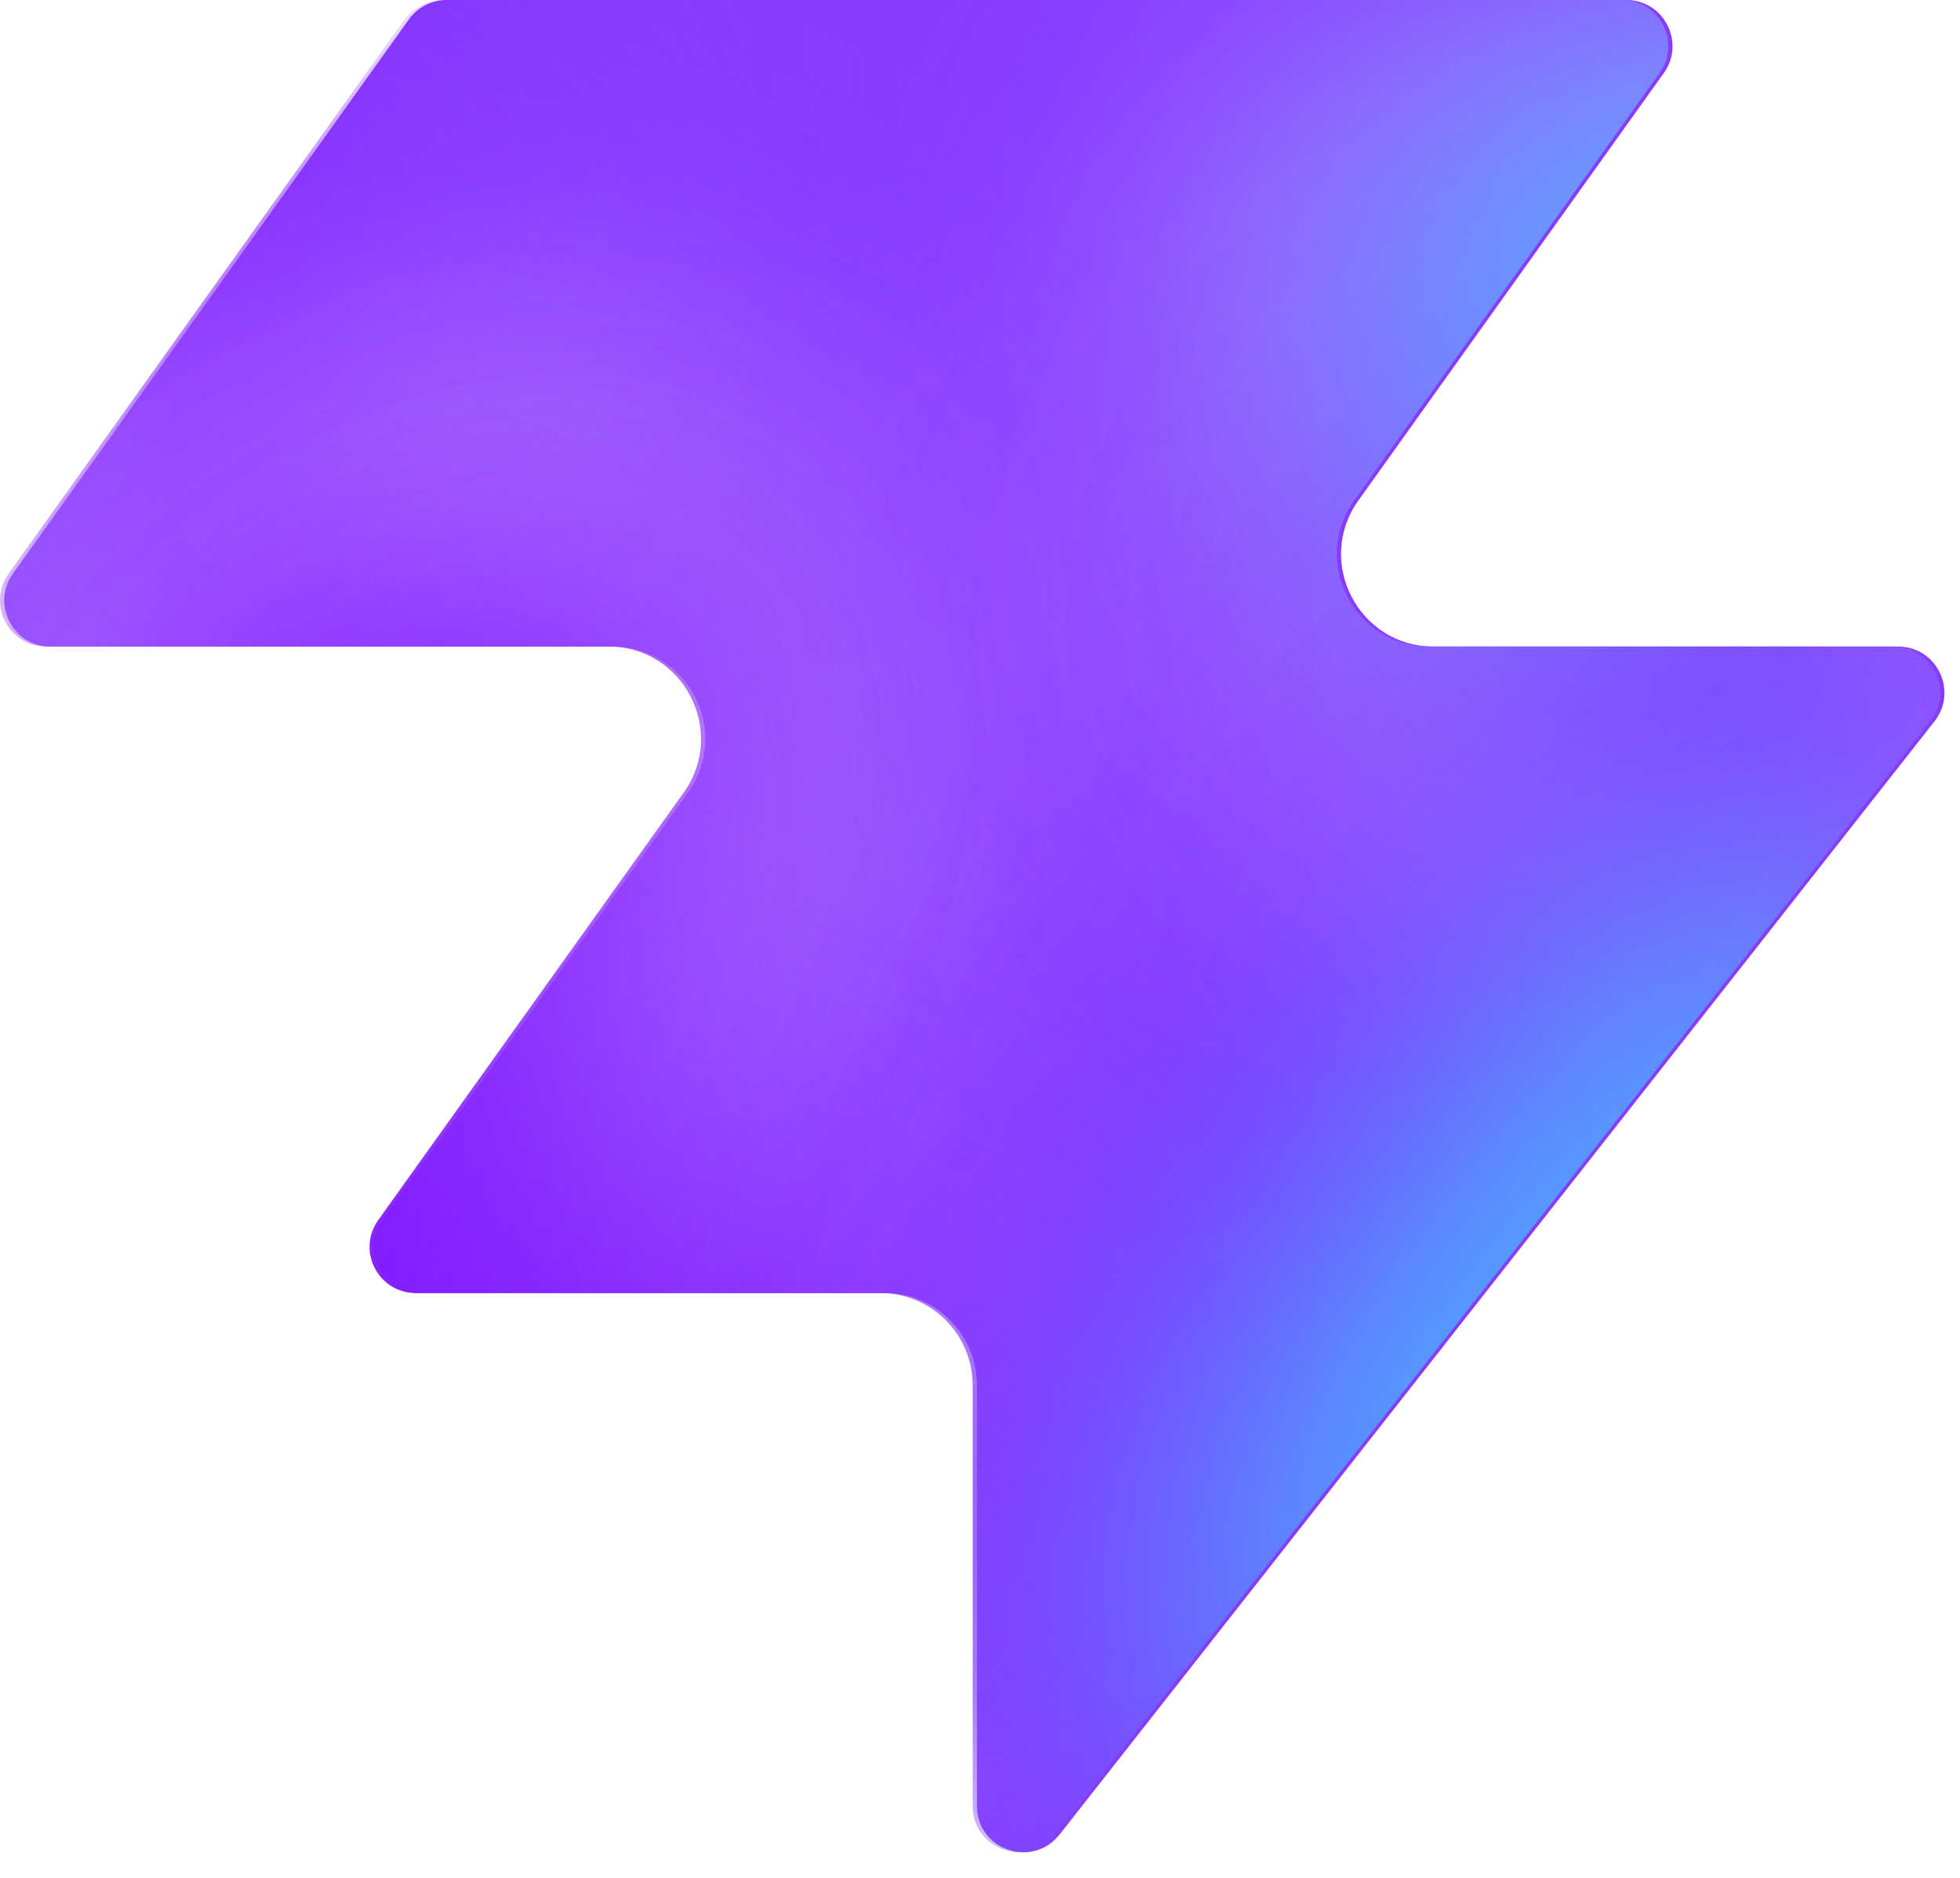
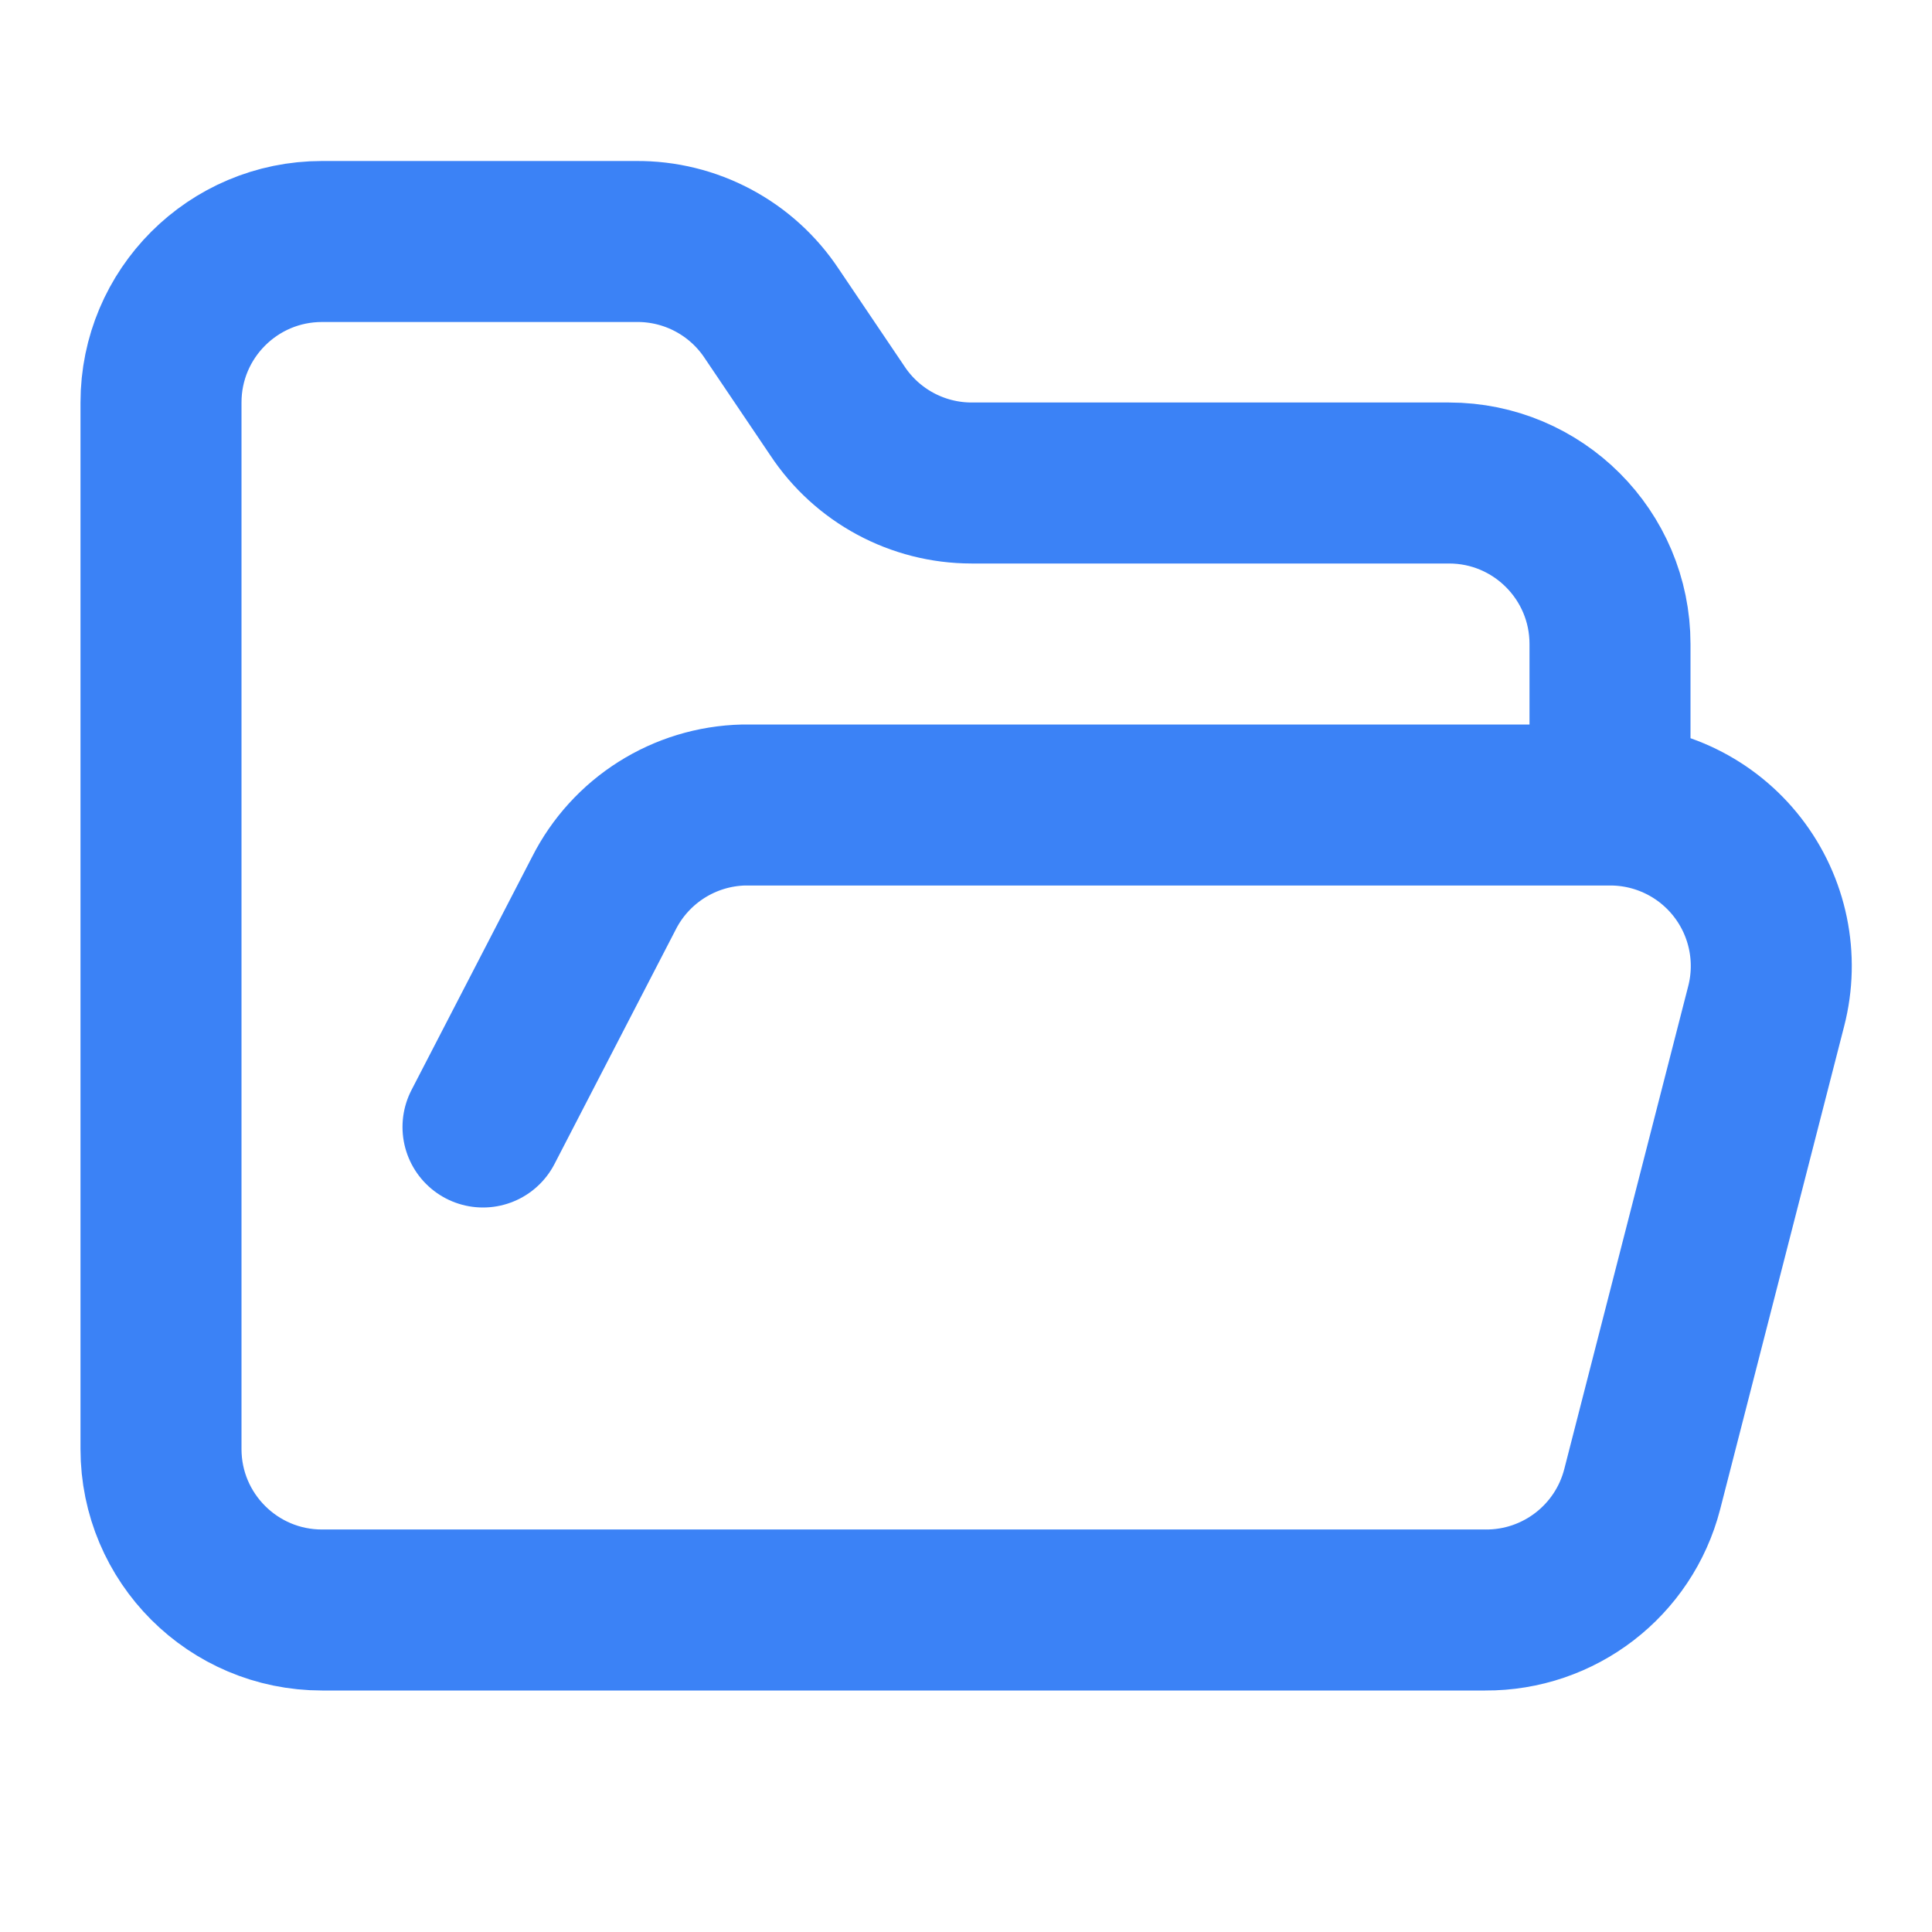
- <svg xmlns="http://www.w3.org/2000/svg" width="48" height="46" fill="none" viewBox="0 0 48 46">
-   <path fill="#863bff" d="M25.946 44.938c-.664.845-2.021.375-2.021-.698V33.937a2.26 2.26 0 0 0-2.262-2.262H10.287c-.92 0-1.456-1.04-.92-1.788l7.48-10.471c1.07-1.497 0-3.578-1.842-3.578H1.237c-.92 0-1.456-1.04-.92-1.788L10.013.474c.214-.297.556-.474.92-.474h28.894c.92 0 1.456 1.04.92 1.788l-7.48 10.471c-1.07 1.498 0 3.579 1.842 3.579h11.377c.943 0 1.473 1.088.89 1.83L25.947 44.94z" style="fill:#863bff;fill:color(display-p3 .525 .23 1);fill-opacity:1" />
-   <mask id="a" width="48" height="46" x="0" y="0" maskUnits="userSpaceOnUse" style="mask-type:alpha">
-     <path fill="#000" d="M25.842 44.938c-.664.844-2.021.375-2.021-.698V33.937a2.26 2.26 0 0 0-2.262-2.262H10.183c-.92 0-1.456-1.04-.92-1.788l7.48-10.471c1.07-1.498 0-3.579-1.842-3.579H1.133c-.92 0-1.456-1.04-.92-1.787L9.91.473c.214-.297.556-.474.92-.474h28.894c.92 0 1.456 1.04.92 1.788l-7.48 10.471c-1.07 1.498 0 3.578 1.842 3.578h11.377c.943 0 1.473 1.088.89 1.832L25.843 44.94z" style="fill:#000;fill-opacity:1" />
-   </mask>
-   <g mask="url(#a)">
-     <g filter="url(#b)">
-       <ellipse cx="5.508" cy="14.704" fill="#ede6ff" rx="5.508" ry="14.704" style="fill:#ede6ff;fill:color(display-p3 .927 .903 1);fill-opacity:1" transform="matrix(.00324 1 1 -.00324 -4.47 31.516)" />
-     </g>
-     <g filter="url(#c)">
-       <ellipse cx="10.399" cy="29.851" fill="#ede6ff" rx="10.399" ry="29.851" style="fill:#ede6ff;fill:color(display-p3 .927 .903 1);fill-opacity:1" transform="matrix(.00324 1 1 -.00324 -39.328 7.883)" />
-     </g>
-     <g filter="url(#d)">
-       <ellipse cx="5.508" cy="30.487" fill="#7e14ff" rx="5.508" ry="30.487" style="fill:#7e14ff;fill:color(display-p3 .492 .077 1);fill-opacity:1" transform="rotate(89.814 -25.913 -14.639)scale(1 -1)" />
-     </g>
-     <g filter="url(#e)">
-       <ellipse cx="5.508" cy="30.599" fill="#7e14ff" rx="5.508" ry="30.599" style="fill:#7e14ff;fill:color(display-p3 .492 .077 1);fill-opacity:1" transform="rotate(89.814 -32.644 -3.334)scale(1 -1)" />
-     </g>
-     <g filter="url(#f)">
-       <ellipse cx="5.508" cy="30.599" fill="#7e14ff" rx="5.508" ry="30.599" style="fill:#7e14ff;fill:color(display-p3 .492 .077 1);fill-opacity:1" transform="matrix(.00324 1 1 -.00324 -34.34 30.47)" />
-     </g>
-     <g filter="url(#g)">
-       <ellipse cx="14.072" cy="22.078" fill="#ede6ff" rx="14.072" ry="22.078" style="fill:#ede6ff;fill:color(display-p3 .927 .903 1);fill-opacity:1" transform="rotate(93.35 24.506 48.493)scale(-1 1)" />
-     </g>
-     <g filter="url(#h)">
-       <ellipse cx="3.47" cy="21.501" fill="#7e14ff" rx="3.47" ry="21.501" style="fill:#7e14ff;fill:color(display-p3 .492 .077 1);fill-opacity:1" transform="rotate(89.009 28.708 47.59)scale(-1 1)" />
-     </g>
-     <g filter="url(#i)">
-       <ellipse cx="3.47" cy="21.501" fill="#7e14ff" rx="3.47" ry="21.501" style="fill:#7e14ff;fill:color(display-p3 .492 .077 1);fill-opacity:1" transform="rotate(89.009 28.708 47.59)scale(-1 1)" />
-     </g>
-     <g filter="url(#j)">
-       <ellipse cx=".387" cy="8.972" fill="#7e14ff" rx="4.407" ry="29.108" style="fill:#7e14ff;fill:color(display-p3 .492 .077 1);fill-opacity:1" transform="rotate(39.51 .387 8.972)" />
-     </g>
-     <g filter="url(#k)">
-       <ellipse cx="47.523" cy="-6.092" fill="#7e14ff" rx="4.407" ry="29.108" style="fill:#7e14ff;fill:color(display-p3 .492 .077 1);fill-opacity:1" transform="rotate(37.892 47.523 -6.092)" />
-     </g>
-     <g filter="url(#l)">
-       <ellipse cx="41.412" cy="6.333" fill="#47bfff" rx="5.971" ry="9.665" style="fill:#47bfff;fill:color(display-p3 .28 .748 1);fill-opacity:1" transform="rotate(37.892 41.412 6.333)" />
-     </g>
-     <g filter="url(#m)">
-       <ellipse cx="-1.879" cy="38.332" fill="#7e14ff" rx="4.407" ry="29.108" style="fill:#7e14ff;fill:color(display-p3 .492 .077 1);fill-opacity:1" transform="rotate(37.892 -1.88 38.332)" />
-     </g>
-     <g filter="url(#n)">
-       <ellipse cx="-1.879" cy="38.332" fill="#7e14ff" rx="4.407" ry="29.108" style="fill:#7e14ff;fill:color(display-p3 .492 .077 1);fill-opacity:1" transform="rotate(37.892 -1.88 38.332)" />
-     </g>
-     <g filter="url(#o)">
-       <ellipse cx="35.651" cy="29.907" fill="#7e14ff" rx="4.407" ry="29.108" style="fill:#7e14ff;fill:color(display-p3 .492 .077 1);fill-opacity:1" transform="rotate(37.892 35.651 29.907)" />
-     </g>
-     <g filter="url(#p)">
-       <ellipse cx="38.418" cy="32.4" fill="#47bfff" rx="5.971" ry="15.297" style="fill:#47bfff;fill:color(display-p3 .28 .748 1);fill-opacity:1" transform="rotate(37.892 38.418 32.4)" />
-     </g>
-   </g>
-   <defs>
-     <filter id="b" width="60.045" height="41.654" x="-19.77" y="16.149" color-interpolation-filters="sRGB" filterUnits="userSpaceOnUse">
-       <feFlood flood-opacity="0" result="BackgroundImageFix" />
-       <feBlend in="SourceGraphic" in2="BackgroundImageFix" result="shape" />
-       <feGaussianBlur result="effect1_foregroundBlur_2002_17158" stdDeviation="7.659" />
-     </filter>
-     <filter id="c" width="90.34" height="51.437" x="-54.613" y="-7.533" color-interpolation-filters="sRGB" filterUnits="userSpaceOnUse">
-       <feFlood flood-opacity="0" result="BackgroundImageFix" />
-       <feBlend in="SourceGraphic" in2="BackgroundImageFix" result="shape" />
-       <feGaussianBlur result="effect1_foregroundBlur_2002_17158" stdDeviation="7.659" />
-     </filter>
-     <filter id="d" width="79.355" height="29.4" x="-49.64" y="2.03" color-interpolation-filters="sRGB" filterUnits="userSpaceOnUse">
-       <feFlood flood-opacity="0" result="BackgroundImageFix" />
-       <feBlend in="SourceGraphic" in2="BackgroundImageFix" result="shape" />
-       <feGaussianBlur result="effect1_foregroundBlur_2002_17158" stdDeviation="4.596" />
-     </filter>
-     <filter id="e" width="79.579" height="29.4" x="-45.045" y="20.029" color-interpolation-filters="sRGB" filterUnits="userSpaceOnUse">
-       <feFlood flood-opacity="0" result="BackgroundImageFix" />
-       <feBlend in="SourceGraphic" in2="BackgroundImageFix" result="shape" />
-       <feGaussianBlur result="effect1_foregroundBlur_2002_17158" stdDeviation="4.596" />
-     </filter>
-     <filter id="f" width="79.579" height="29.4" x="-43.513" y="21.178" color-interpolation-filters="sRGB" filterUnits="userSpaceOnUse">
-       <feFlood flood-opacity="0" result="BackgroundImageFix" />
-       <feBlend in="SourceGraphic" in2="BackgroundImageFix" result="shape" />
-       <feGaussianBlur result="effect1_foregroundBlur_2002_17158" stdDeviation="4.596" />
-     </filter>
-     <filter id="g" width="74.749" height="58.852" x="15.756" y="-17.901" color-interpolation-filters="sRGB" filterUnits="userSpaceOnUse">
-       <feFlood flood-opacity="0" result="BackgroundImageFix" />
-       <feBlend in="SourceGraphic" in2="BackgroundImageFix" result="shape" />
-       <feGaussianBlur result="effect1_foregroundBlur_2002_17158" stdDeviation="7.659" />
-     </filter>
-     <filter id="h" width="61.377" height="25.362" x="23.548" y="2.284" color-interpolation-filters="sRGB" filterUnits="userSpaceOnUse">
-       <feFlood flood-opacity="0" result="BackgroundImageFix" />
-       <feBlend in="SourceGraphic" in2="BackgroundImageFix" result="shape" />
-       <feGaussianBlur result="effect1_foregroundBlur_2002_17158" stdDeviation="4.596" />
-     </filter>
-     <filter id="i" width="61.377" height="25.362" x="23.548" y="2.284" color-interpolation-filters="sRGB" filterUnits="userSpaceOnUse">
-       <feFlood flood-opacity="0" result="BackgroundImageFix" />
-       <feBlend in="SourceGraphic" in2="BackgroundImageFix" result="shape" />
-       <feGaussianBlur result="effect1_foregroundBlur_2002_17158" stdDeviation="4.596" />
-     </filter>
-     <filter id="j" width="56.045" height="63.649" x="-27.636" y="-22.853" color-interpolation-filters="sRGB" filterUnits="userSpaceOnUse">
-       <feFlood flood-opacity="0" result="BackgroundImageFix" />
-       <feBlend in="SourceGraphic" in2="BackgroundImageFix" result="shape" />
-       <feGaussianBlur result="effect1_foregroundBlur_2002_17158" stdDeviation="4.596" />
-     </filter>
-     <filter id="k" width="54.814" height="64.646" x="20.116" y="-38.415" color-interpolation-filters="sRGB" filterUnits="userSpaceOnUse">
-       <feFlood flood-opacity="0" result="BackgroundImageFix" />
-       <feBlend in="SourceGraphic" in2="BackgroundImageFix" result="shape" />
-       <feGaussianBlur result="effect1_foregroundBlur_2002_17158" stdDeviation="4.596" />
-     </filter>
-     <filter id="l" width="33.541" height="35.313" x="24.641" y="-11.323" color-interpolation-filters="sRGB" filterUnits="userSpaceOnUse">
-       <feFlood flood-opacity="0" result="BackgroundImageFix" />
-       <feBlend in="SourceGraphic" in2="BackgroundImageFix" result="shape" />
-       <feGaussianBlur result="effect1_foregroundBlur_2002_17158" stdDeviation="4.596" />
-     </filter>
-     <filter id="m" width="54.814" height="64.646" x="-29.286" y="6.009" color-interpolation-filters="sRGB" filterUnits="userSpaceOnUse">
-       <feFlood flood-opacity="0" result="BackgroundImageFix" />
-       <feBlend in="SourceGraphic" in2="BackgroundImageFix" result="shape" />
-       <feGaussianBlur result="effect1_foregroundBlur_2002_17158" stdDeviation="4.596" />
-     </filter>
-     <filter id="n" width="54.814" height="64.646" x="-29.286" y="6.009" color-interpolation-filters="sRGB" filterUnits="userSpaceOnUse">
-       <feFlood flood-opacity="0" result="BackgroundImageFix" />
-       <feBlend in="SourceGraphic" in2="BackgroundImageFix" result="shape" />
-       <feGaussianBlur result="effect1_foregroundBlur_2002_17158" stdDeviation="4.596" />
-     </filter>
-     <filter id="o" width="54.814" height="64.646" x="8.244" y="-2.416" color-interpolation-filters="sRGB" filterUnits="userSpaceOnUse">
-       <feFlood flood-opacity="0" result="BackgroundImageFix" />
-       <feBlend in="SourceGraphic" in2="BackgroundImageFix" result="shape" />
-       <feGaussianBlur result="effect1_foregroundBlur_2002_17158" stdDeviation="4.596" />
-     </filter>
-     <filter id="p" width="39.409" height="43.623" x="18.713" y="10.588" color-interpolation-filters="sRGB" filterUnits="userSpaceOnUse">
-       <feFlood flood-opacity="0" result="BackgroundImageFix" />
-       <feBlend in="SourceGraphic" in2="BackgroundImageFix" result="shape" />
-       <feGaussianBlur result="effect1_foregroundBlur_2002_17158" stdDeviation="4.596" />
-     </filter>
-   </defs>
+ <svg xmlns="http://www.w3.org/2000/svg" width="24" height="24" viewBox="0 0 24 24" fill="none" stroke="#3b82f6" stroke-width="2" stroke-linecap="round" stroke-linejoin="round" class="lucide lucide-folder-open-icon lucide-folder-open">
+   <path d="m6 14 1.5-2.9A2 2 0 0 1 9.24 10H20a2 2 0 0 1 1.94 2.5l-1.54 6a2 2 0 0 1-1.95 1.5H4a2 2 0 0 1-2-2V5a2 2 0 0 1 2-2h3.9a2 2 0 0 1 1.69.9l.81 1.2a2 2 0 0 0 1.67.9H18a2 2 0 0 1 2 2v2" />
</svg>
